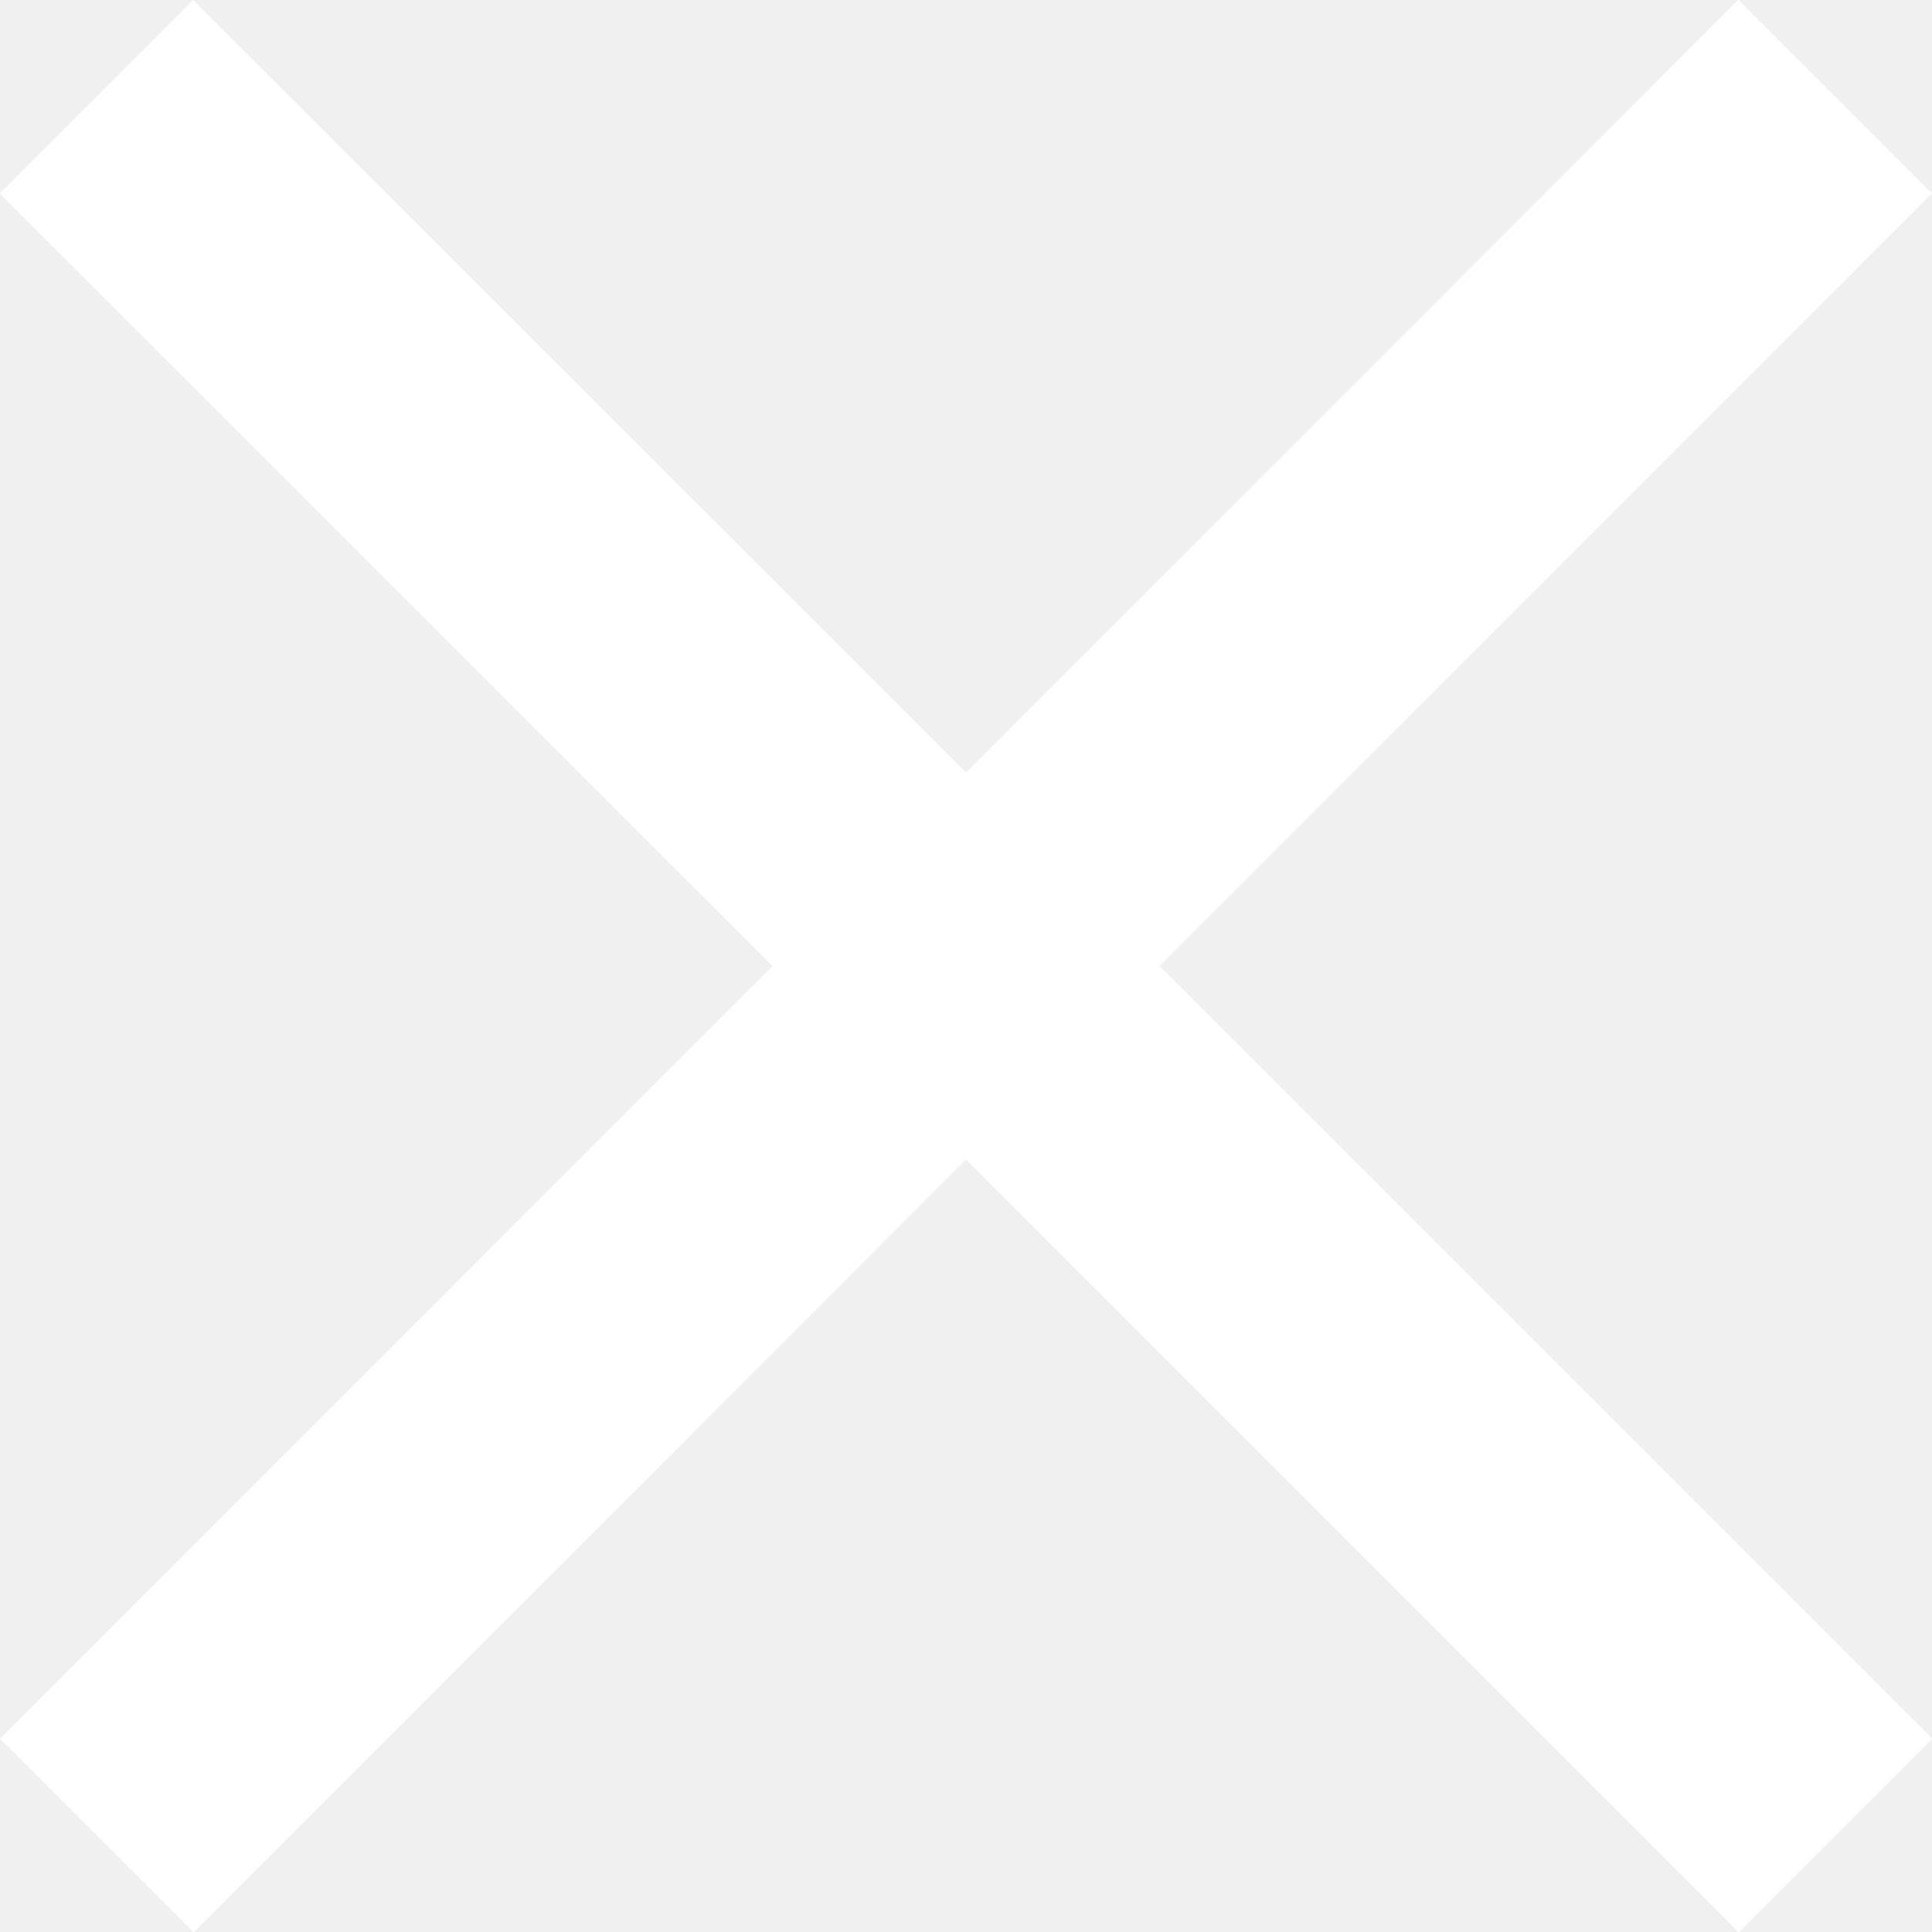
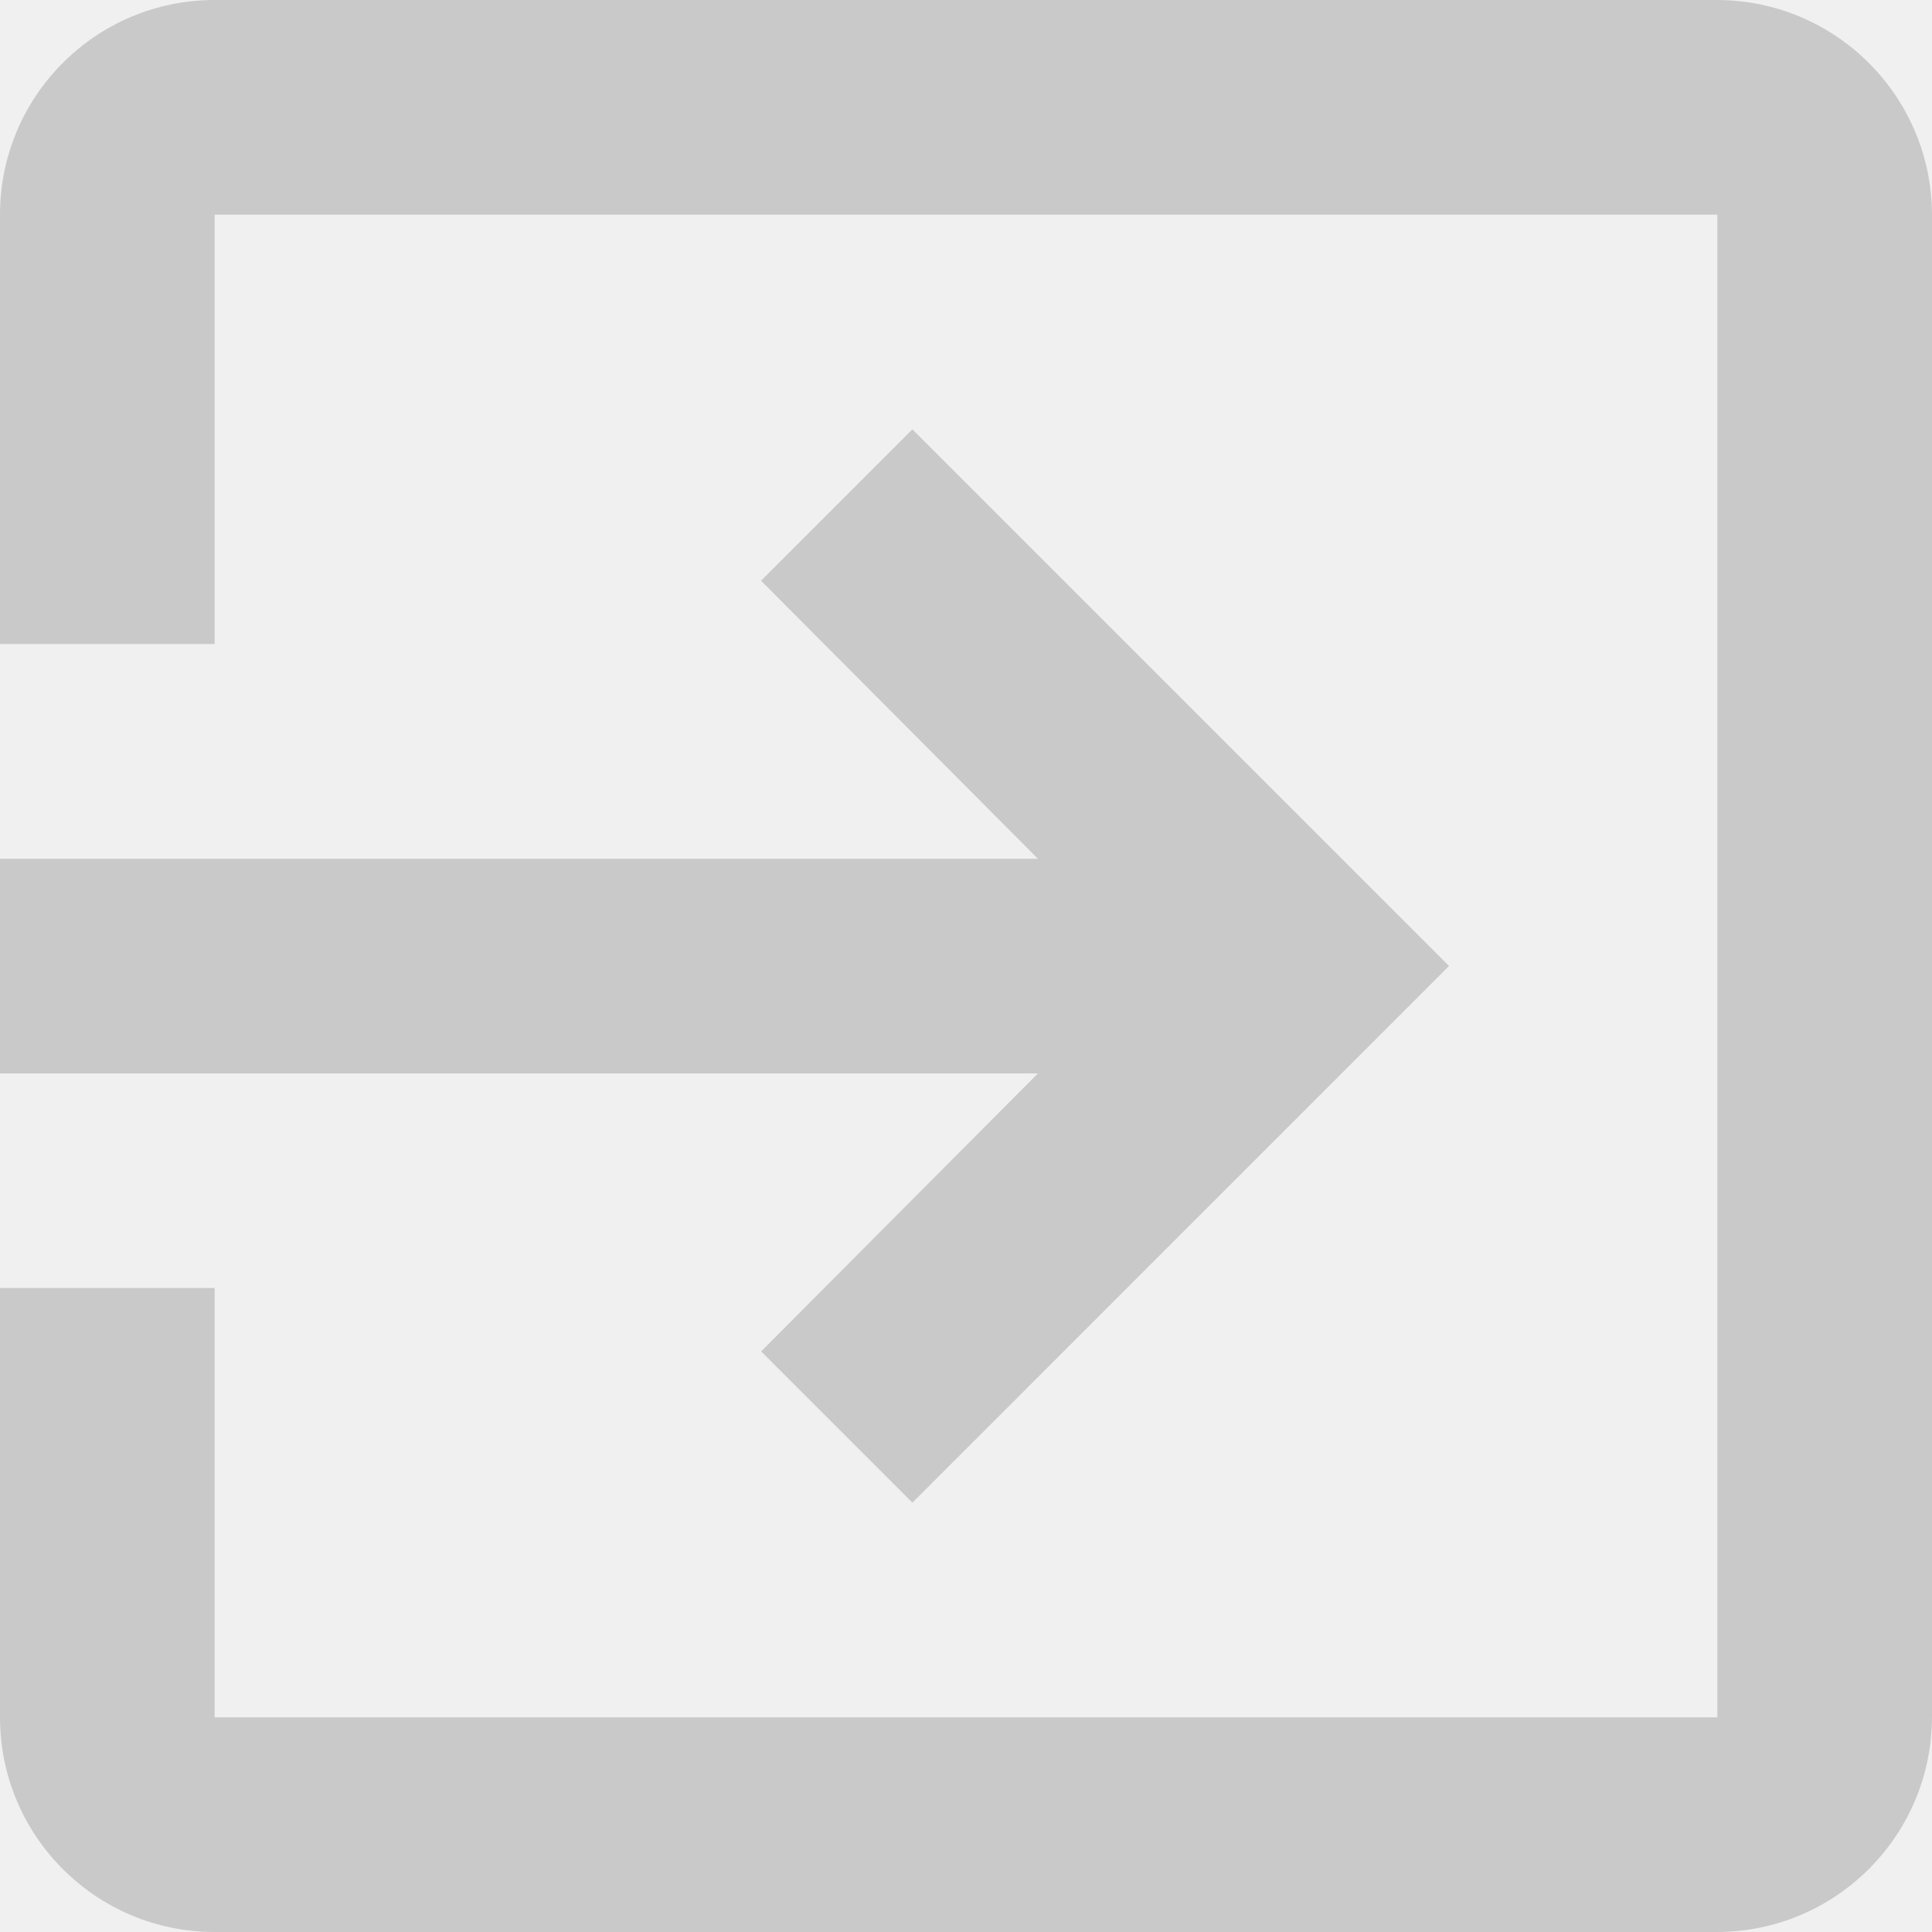
- <svg xmlns="http://www.w3.org/2000/svg" width="20.953" height="20.953" viewBox="0 0 20.953 20.953">
-   <path id="Icon_ionic-md-close" data-name="Icon ionic-md-close" d="M28.477,9.619l-2.1-2.1L18,15.9,9.619,7.523l-2.1,2.1L15.9,18,7.523,26.381l2.1,2.1L18,20.1l8.381,8.381,2.1-2.1L20.1,18Z" transform="translate(-7.523 -7.523)" fill="#fff" />
+ <svg xmlns="http://www.w3.org/2000/svg" width="66" height="66" viewBox="0 0 66 66">
+   <path id="Icon_material-exit-to-app" data-name="Icon material-exit-to-app" d="M30.5,50.663l5.17,5.17L54,37.5,35.667,19.167l-5.17,5.17,9.46,9.5H4.5v7.333H39.957l-9.46,9.5ZM63.167,4.5H11.833A7.331,7.331,0,0,0,4.5,11.833V26.5h7.333V11.833H63.167V63.167H11.833V48.5H4.5V63.167A7.331,7.331,0,0,0,11.833,70.5H63.167A7.355,7.355,0,0,0,70.5,63.167V11.833A7.355,7.355,0,0,0,63.167,4.5Z" transform="translate(-4.5 -4.5)" fill="#707070" opacity="0.3" />
</svg>
